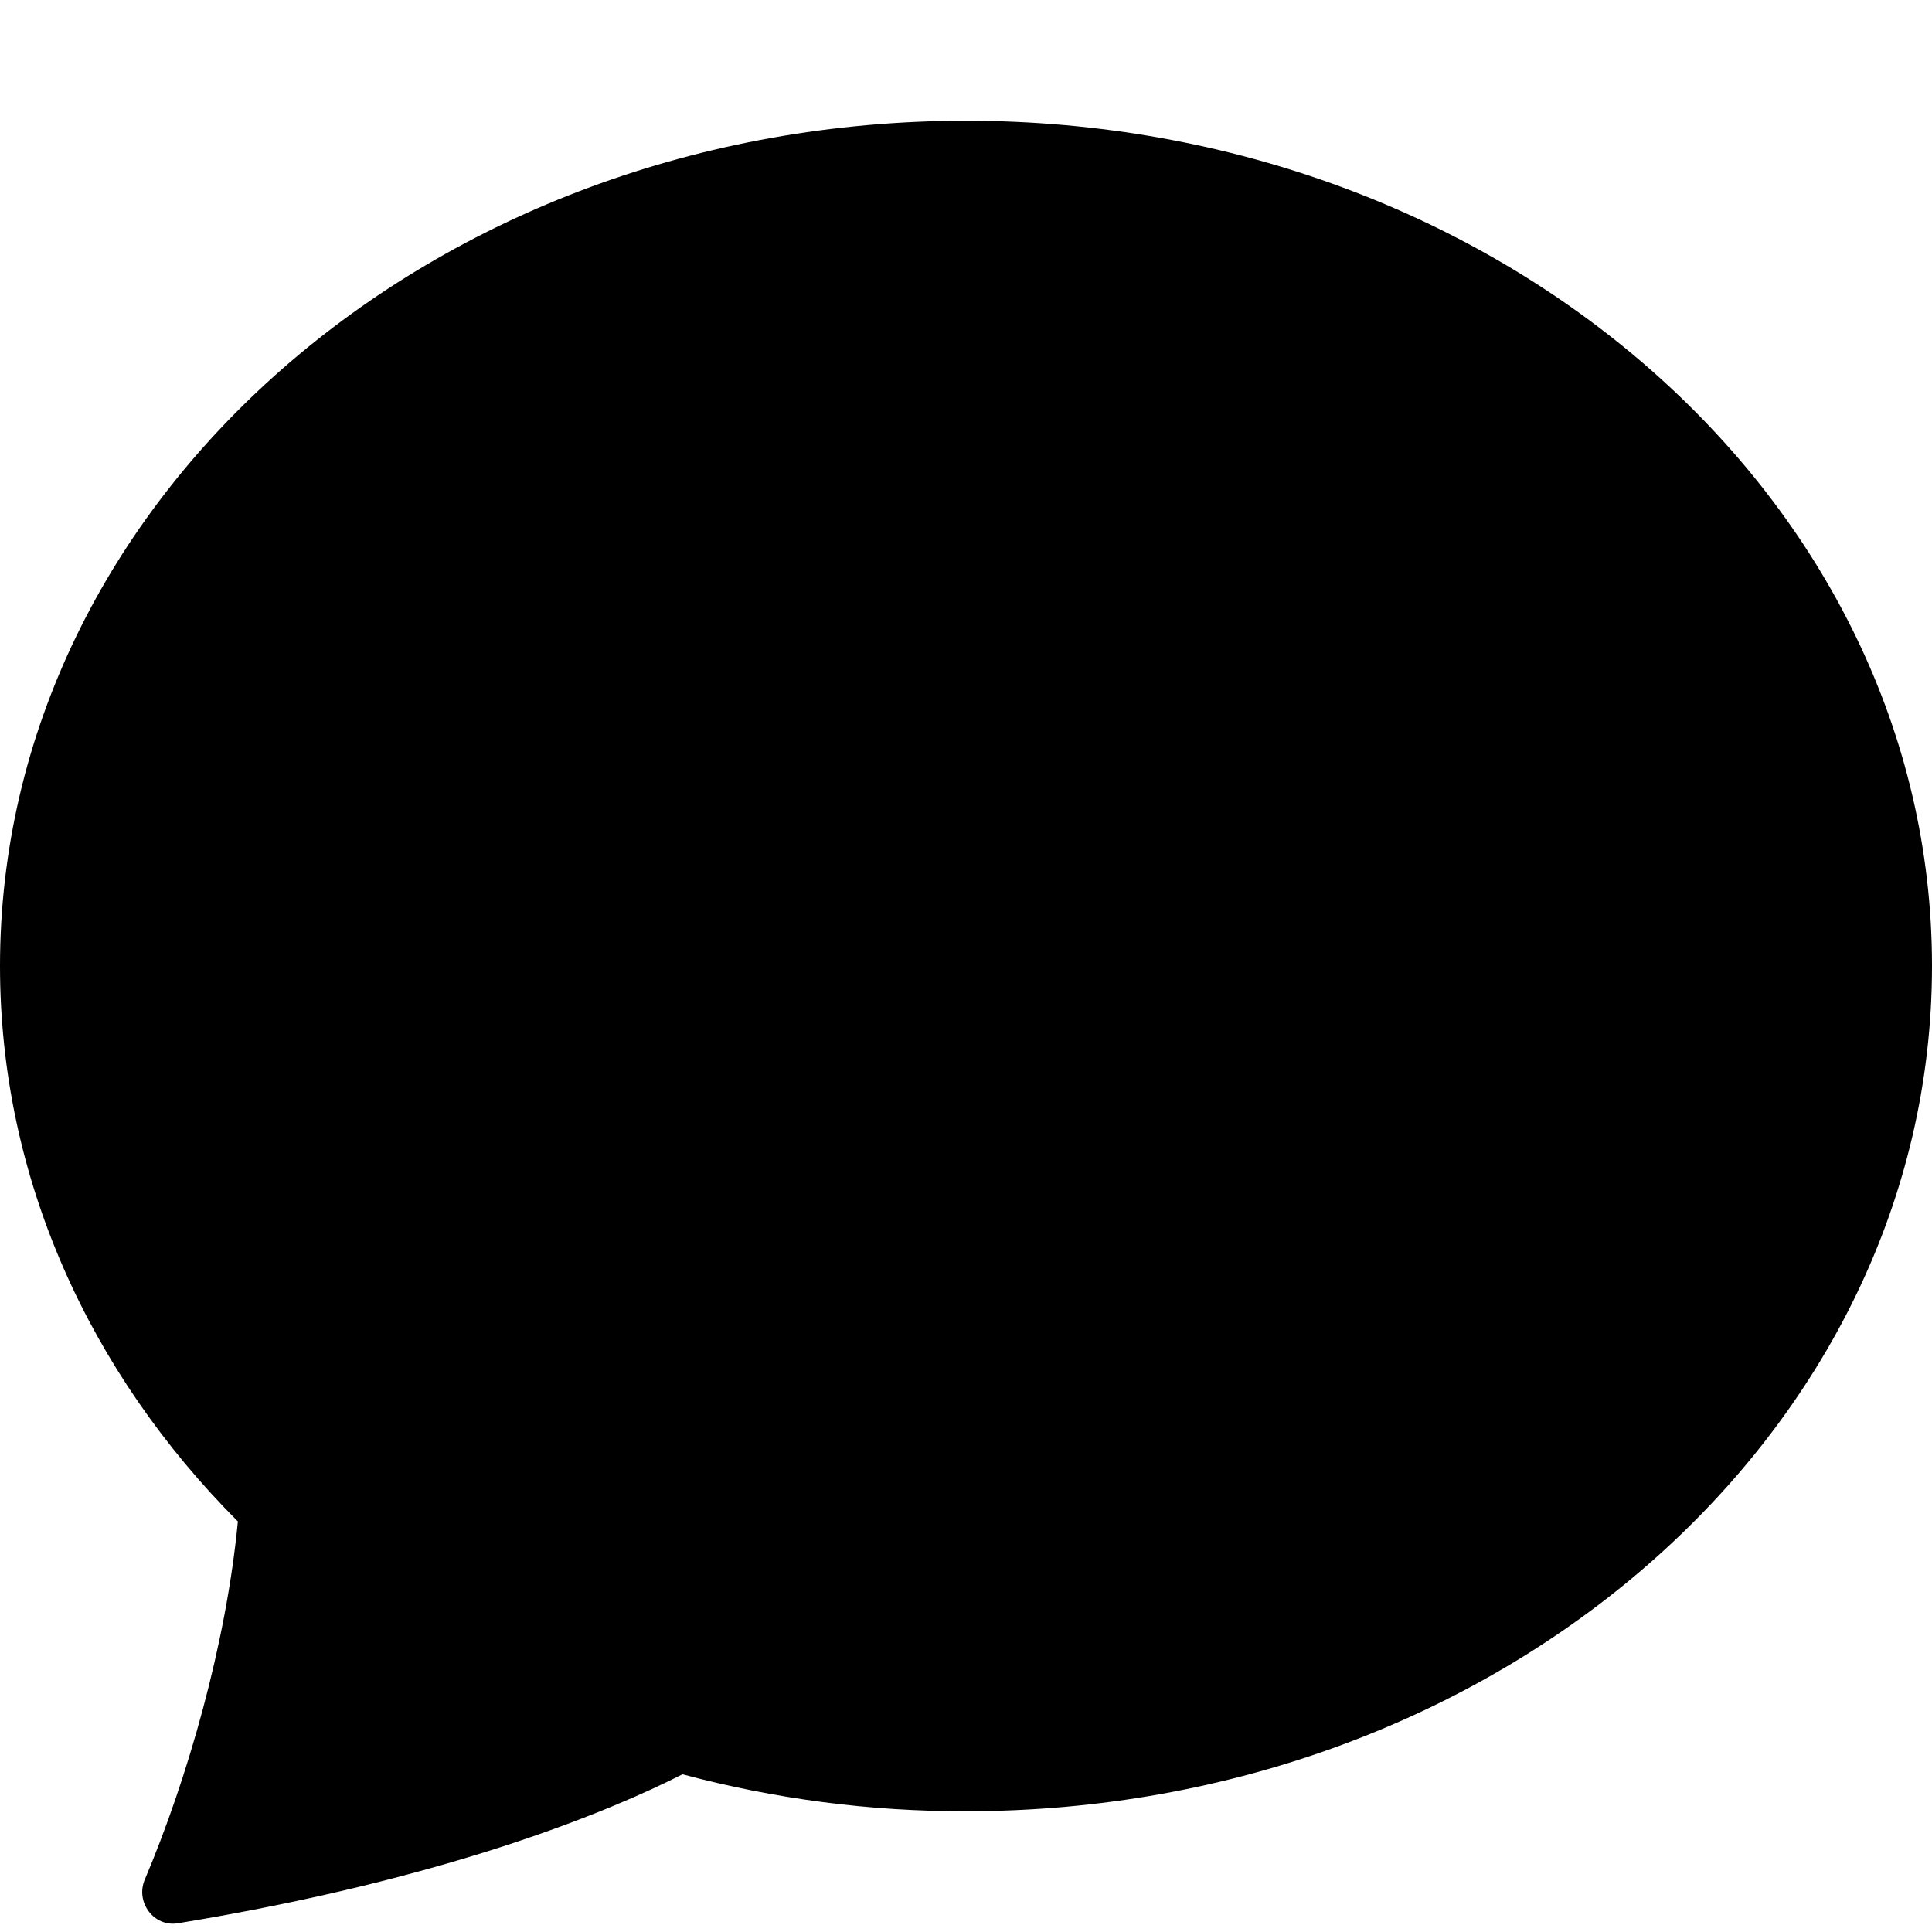
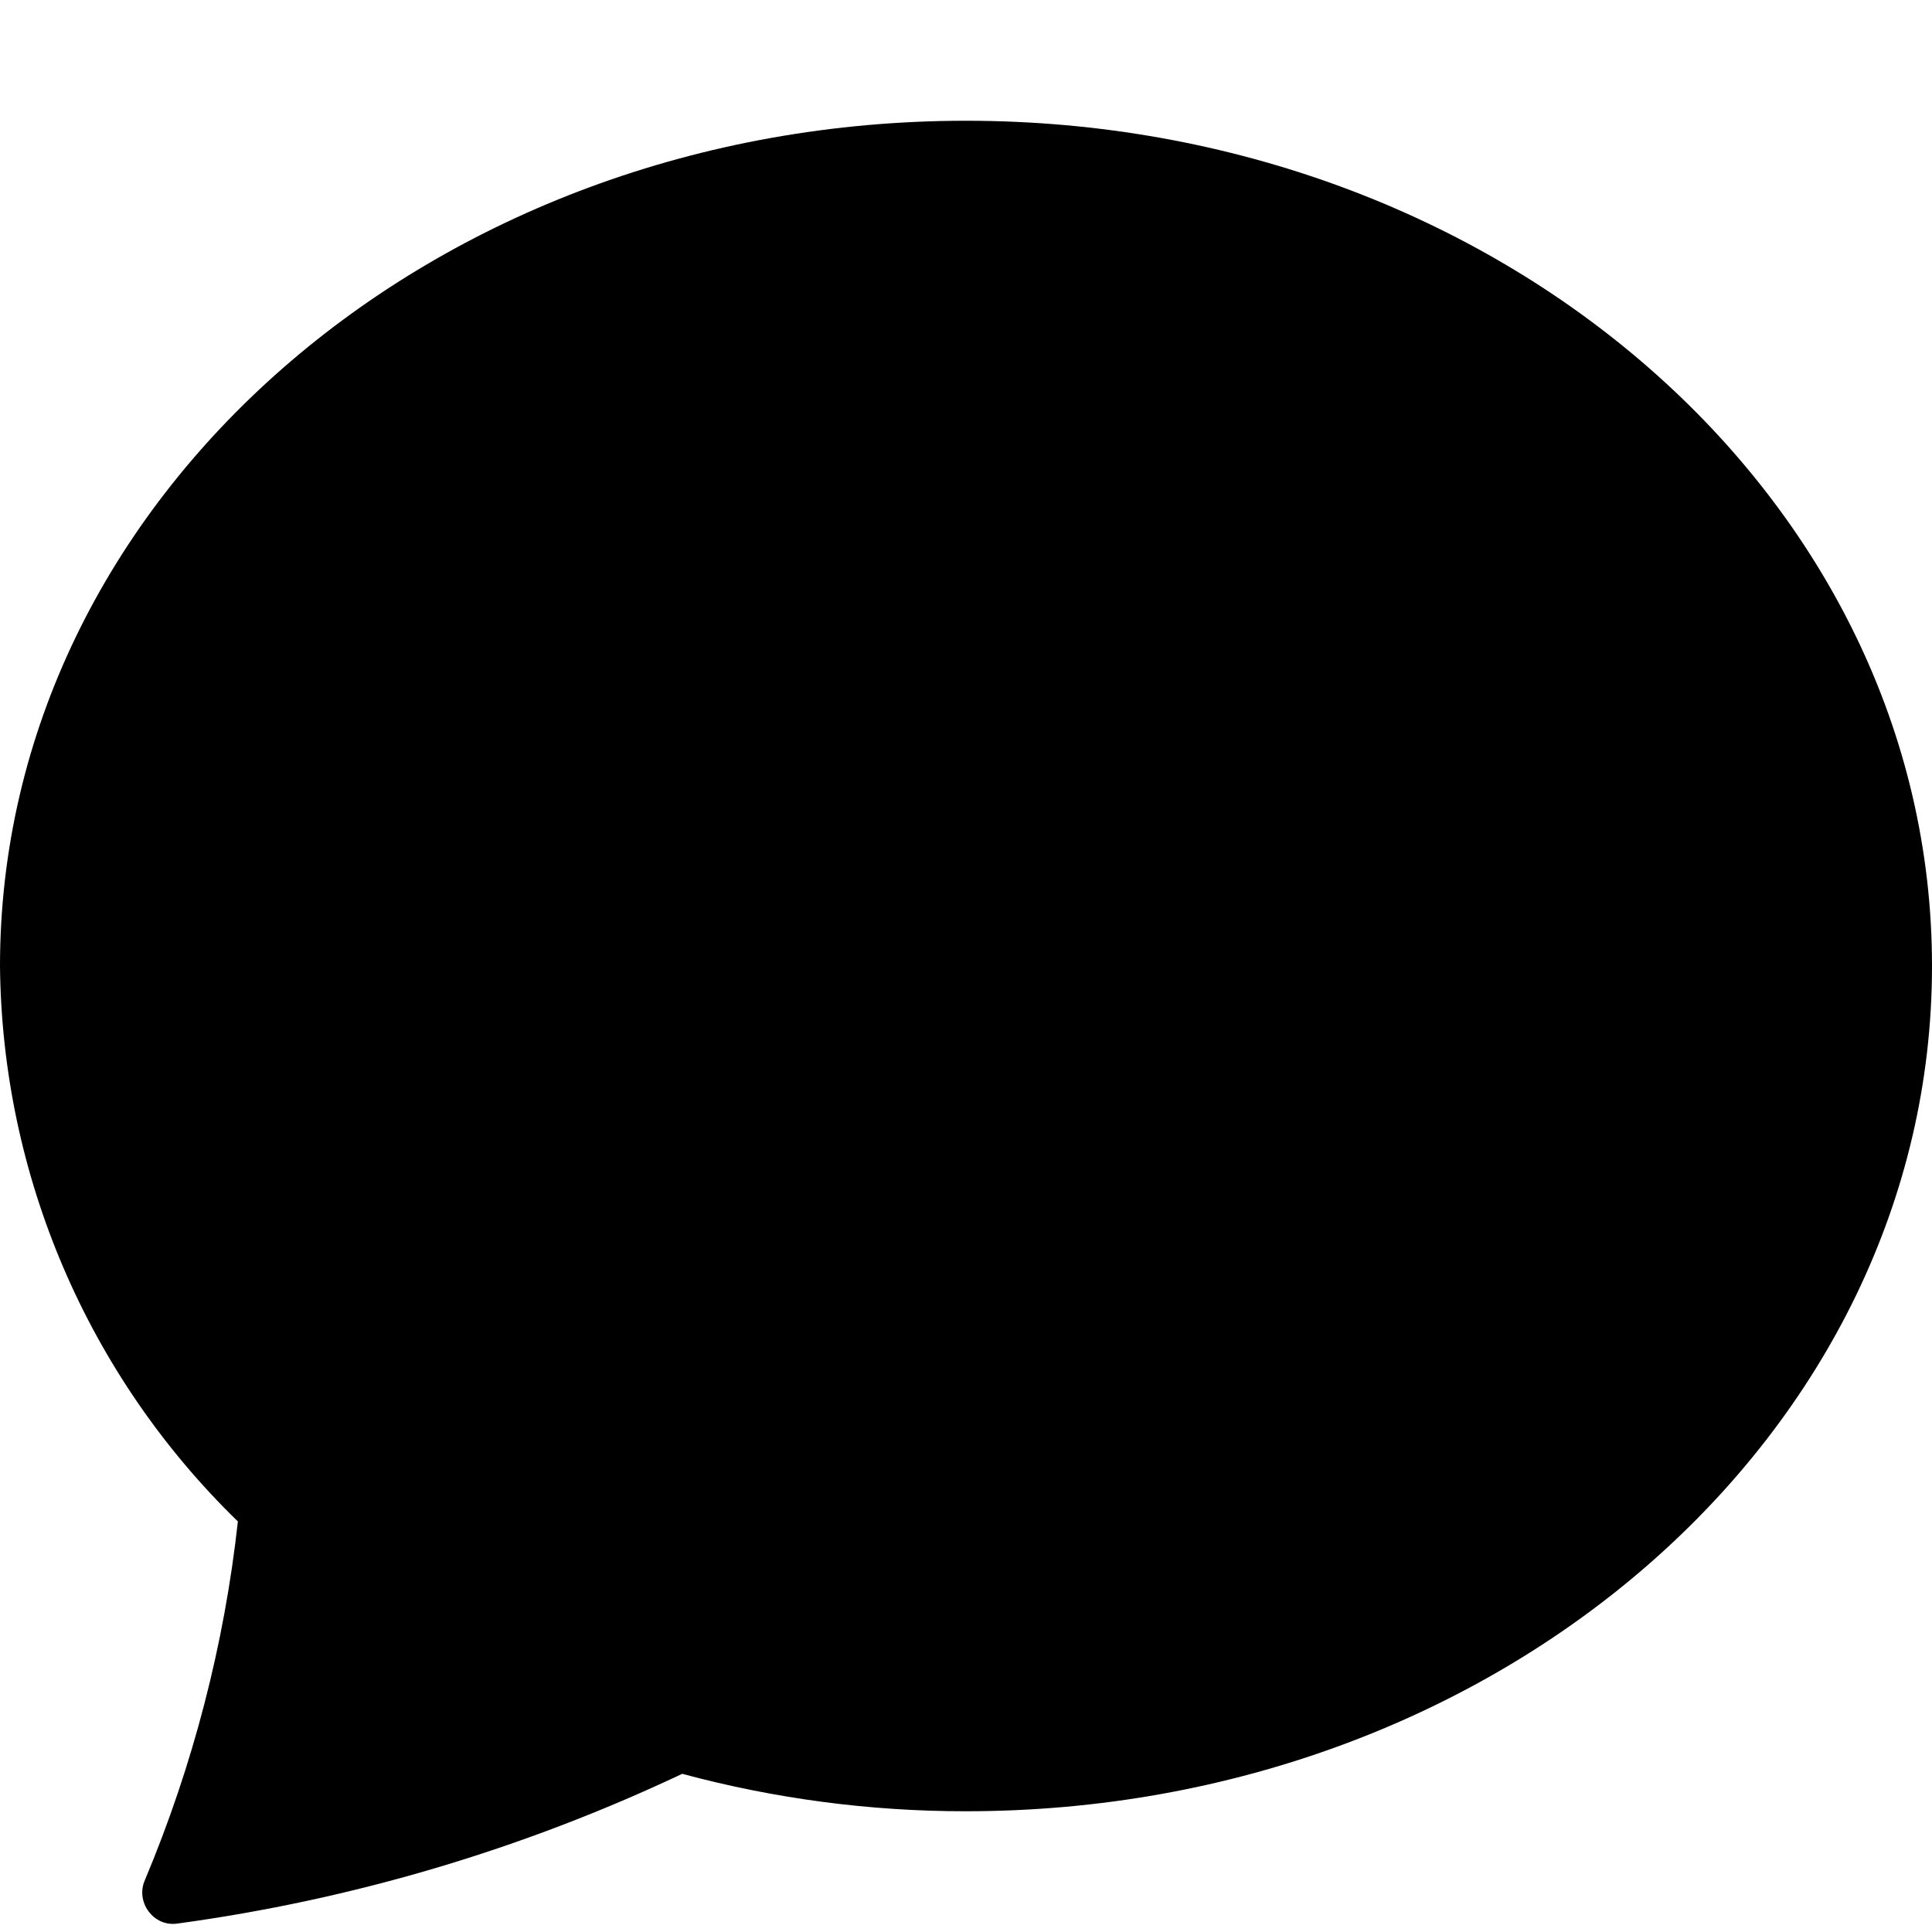
- <svg xmlns="http://www.w3.org/2000/svg" width="16" height="16" fill="currentColor" class="bi bi-chat-fill" viewBox="0 0 16 16">
-   <path d="M8 15c4.418 0 8-3.134 8-7s-3.582-7-8-7-8 3.134-8 7c0 1.76.743 3.37 1.97 4.6-.097 1.016-.417 2.13-.771 2.966-.079.186.074.394.273.362 2.256-.37 3.597-.938 4.18-1.234A9 9 0 0 0 8 15" />
+ <svg xmlns="http://www.w3.org/2000/svg" viewBox="0 0 16 16">
+   <path d="M8 15c4.42 0 8-3.13 8-7s-3.58-7-8-7-8 3.13-8 7a6.5 6.5 0 0 0 1.97 4.6 10.7 10.7 0 0 1-.77 2.97c-.08.18.07.39.27.36a14.3 14.3 0 0 0 4.18-1.24A9 9 0 0 0 8 15" />
</svg>
